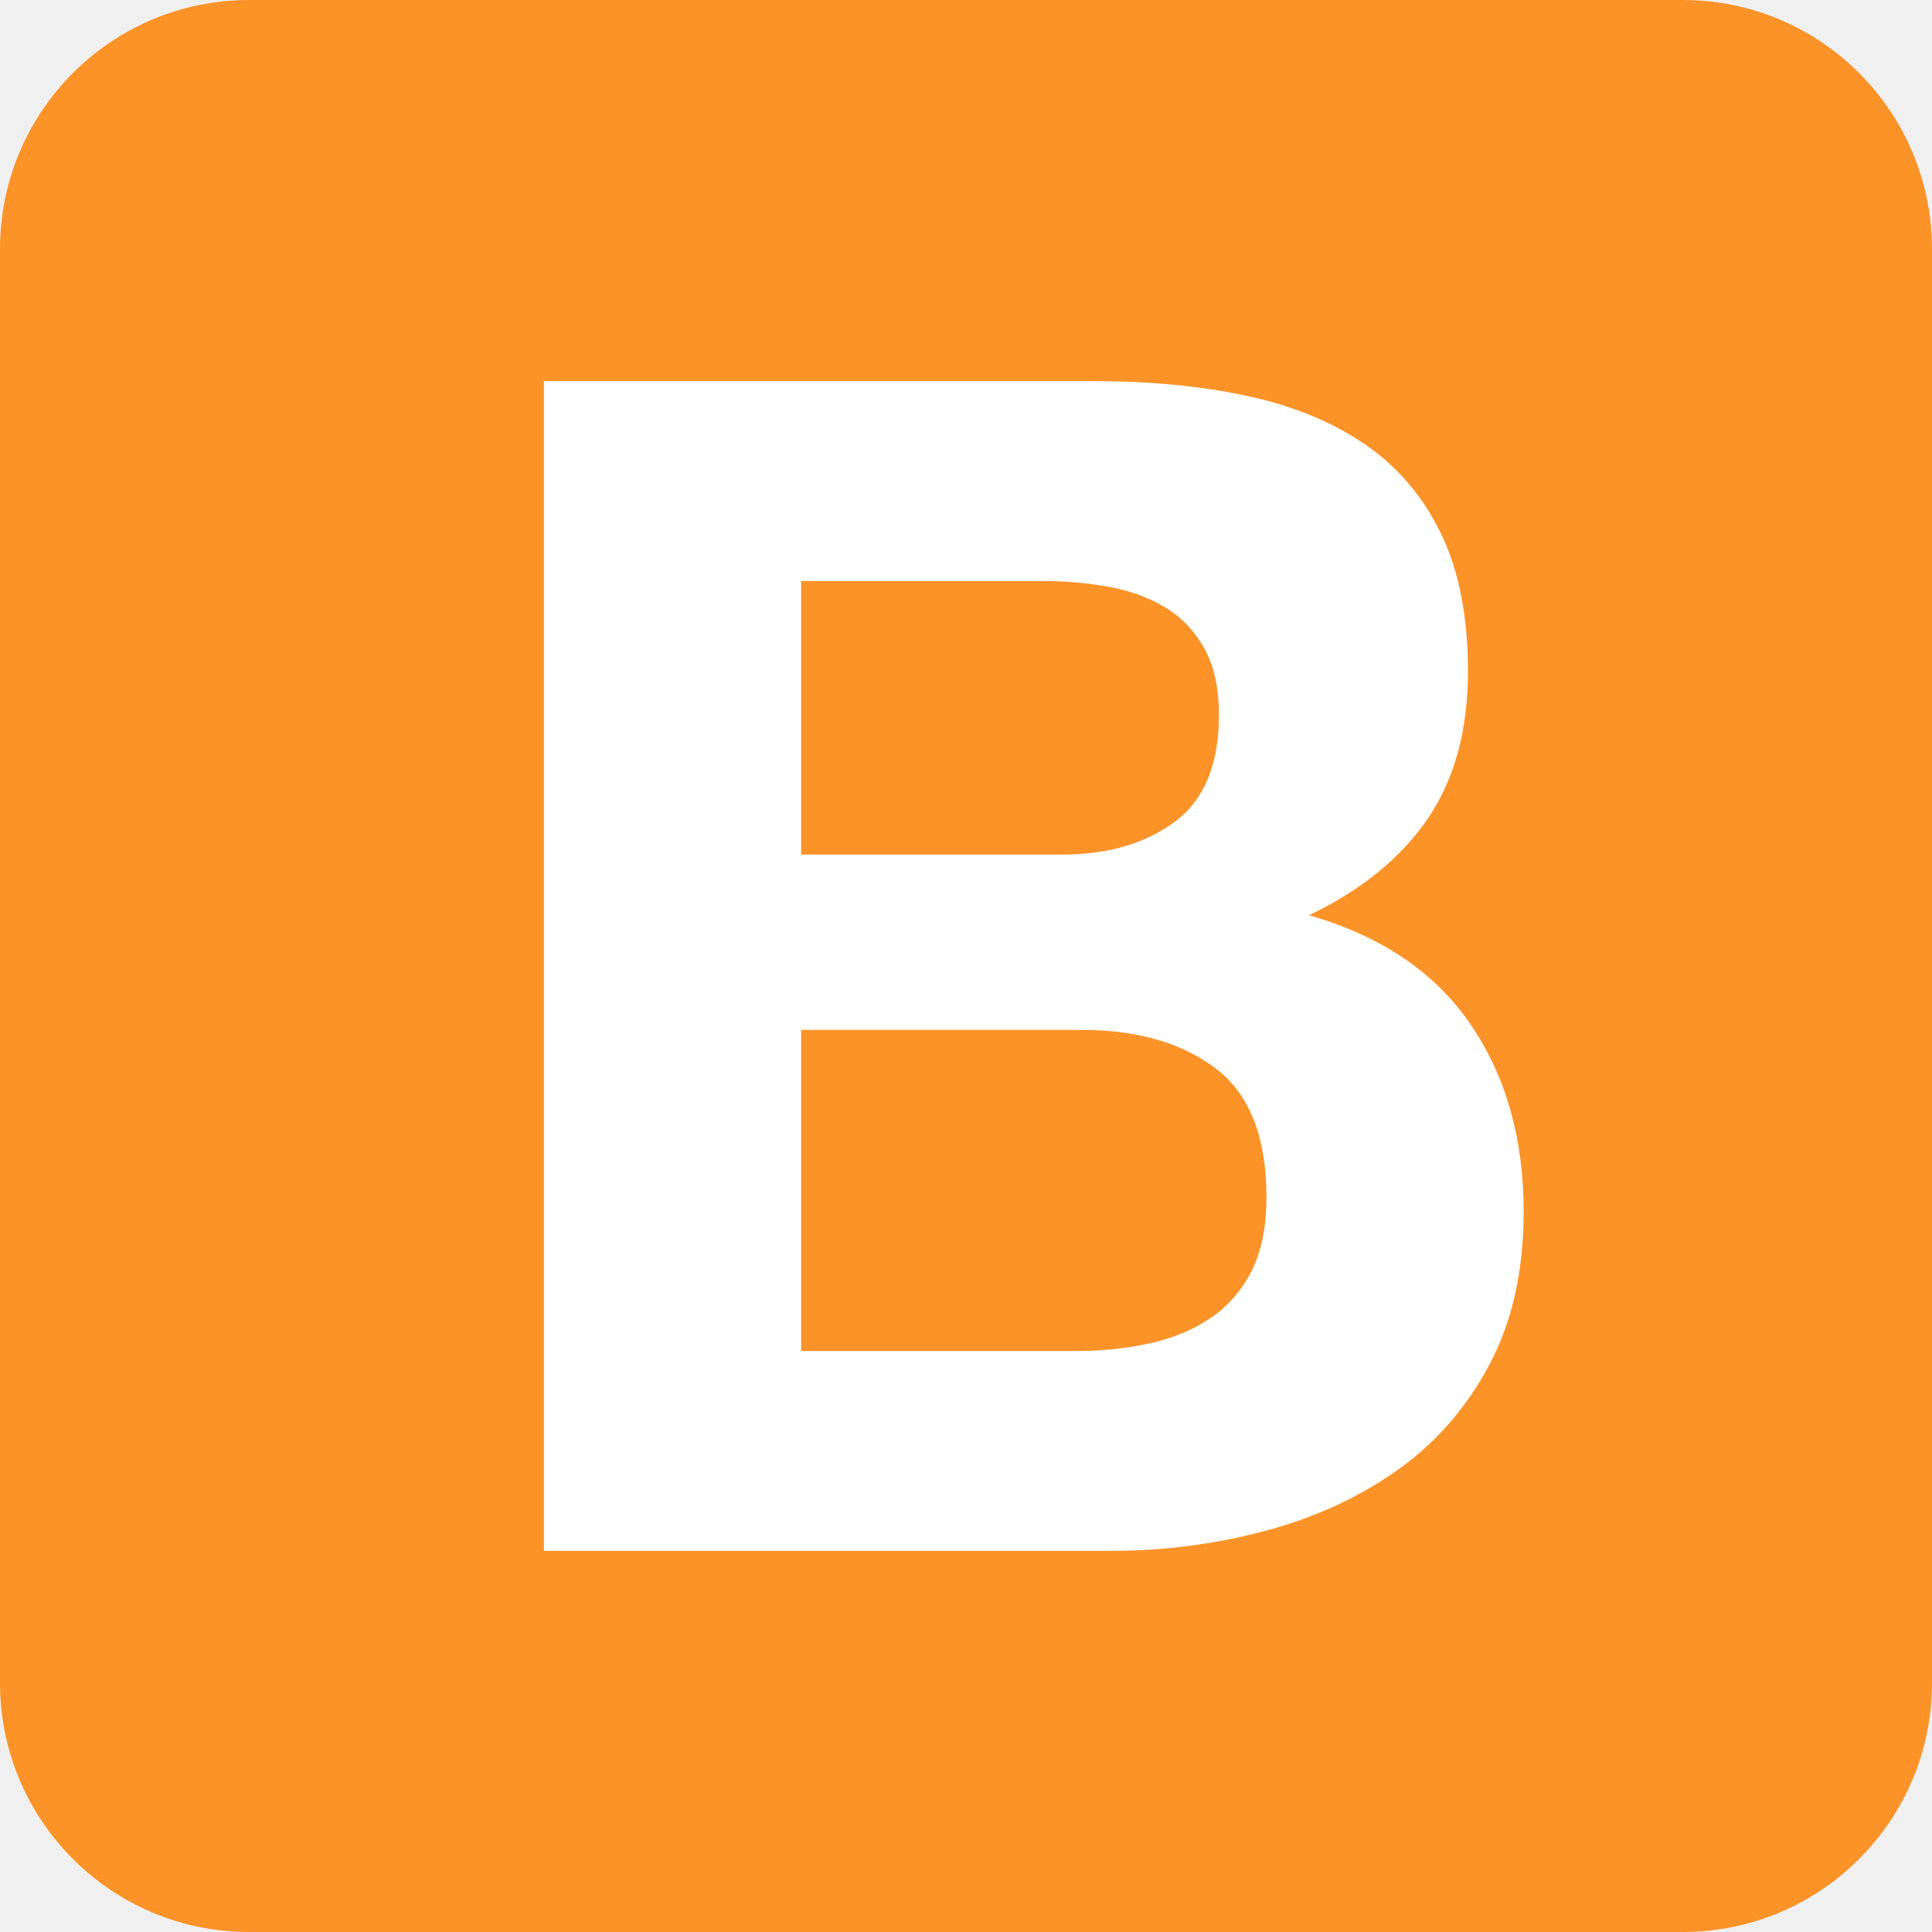
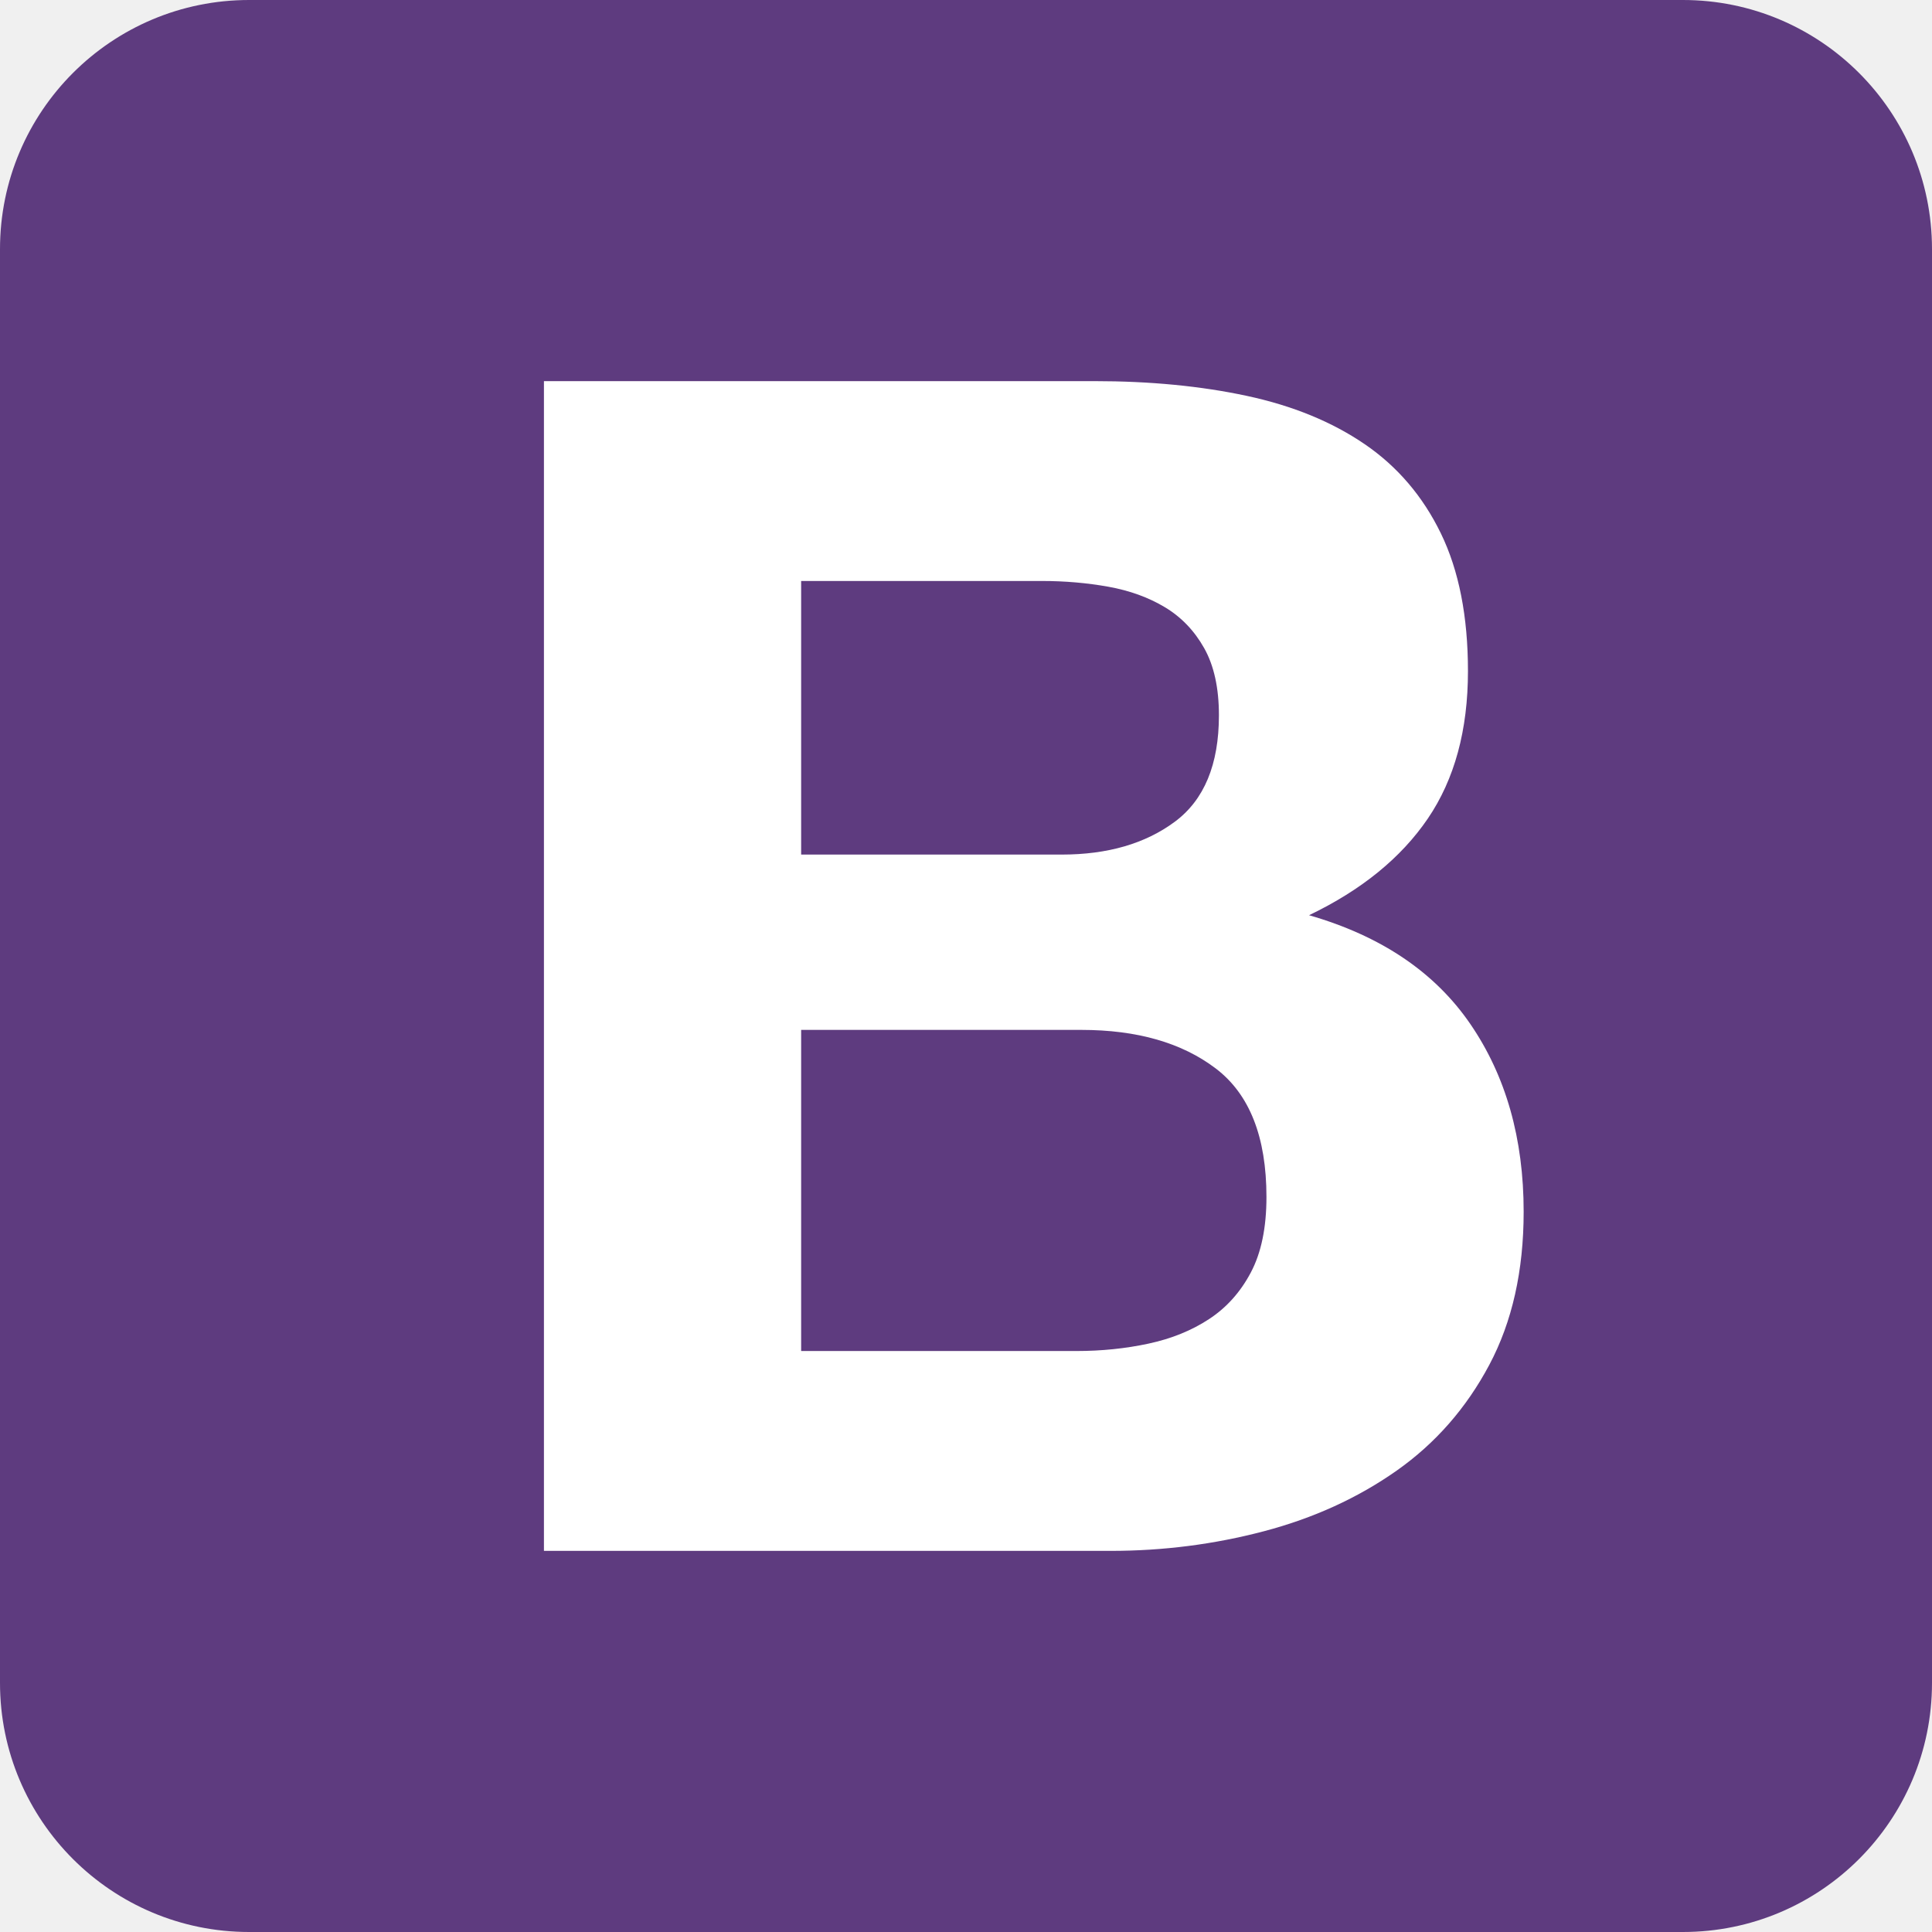
<svg xmlns="http://www.w3.org/2000/svg" width="70" height="70" viewBox="0 0 70 70" fill="none">
  <g clip-path="url(#clip0_173_21)">
-     <path d="M0 60.974C0 65.96 4.041 70 9.026 70H60.974C65.96 70 70 65.959 70 60.974V9.026C70 4.04 65.959 0 60.974 0H9.026C4.04 0 0 4.041 0 9.026V60.974Z" fill="#FC9329" />
+     <path d="M0 60.974C0 65.96 4.041 70 9.026 70H60.974C65.96 70 70 65.959 70 60.974V9.026C70 4.04 65.959 0 60.974 0H9.026C4.04 0 0 4.041 0 9.026V60.974Z" fill="#5E3B7F" />
    <path d="M29.027 30.963V21.05H37.753C38.584 21.05 39.386 21.12 40.157 21.258C40.929 21.397 41.612 21.644 42.205 22C42.799 22.356 43.274 22.851 43.63 23.484C43.986 24.117 44.164 24.929 44.164 25.918C44.164 27.699 43.63 28.985 42.562 29.776C41.493 30.568 40.128 30.963 38.466 30.963H29.027ZM19.708 13.809V56.191H40.246C42.146 56.191 43.996 55.954 45.797 55.479C47.597 55.004 49.2 54.272 50.605 53.283C52.01 52.293 53.127 51.017 53.959 49.454C54.79 47.891 55.205 46.041 55.205 43.904C55.205 41.252 54.562 38.987 53.276 37.107C51.99 35.227 50.041 33.912 47.429 33.16C49.328 32.25 50.763 31.082 51.733 29.658C52.702 28.233 53.187 26.452 53.187 24.315C53.187 22.337 52.86 20.674 52.207 19.329C51.554 17.984 50.634 16.905 49.447 16.094C48.26 15.283 46.835 14.699 45.173 14.343C43.511 13.987 41.671 13.809 39.653 13.809H19.708ZM29.027 48.95V37.315H39.178C41.196 37.315 42.819 37.78 44.045 38.71C45.272 39.64 45.886 41.193 45.886 43.37C45.886 44.478 45.698 45.388 45.322 46.1C44.946 46.813 44.441 47.377 43.808 47.792C43.175 48.208 42.443 48.504 41.612 48.682C40.781 48.861 39.91 48.95 39 48.95H29.027Z" fill="white" />
  </g>
  <defs>
    <clipPath id="clip0_173_21">
      <rect width="70" height="70" fill="white" />
    </clipPath>
  </defs>
</svg>
